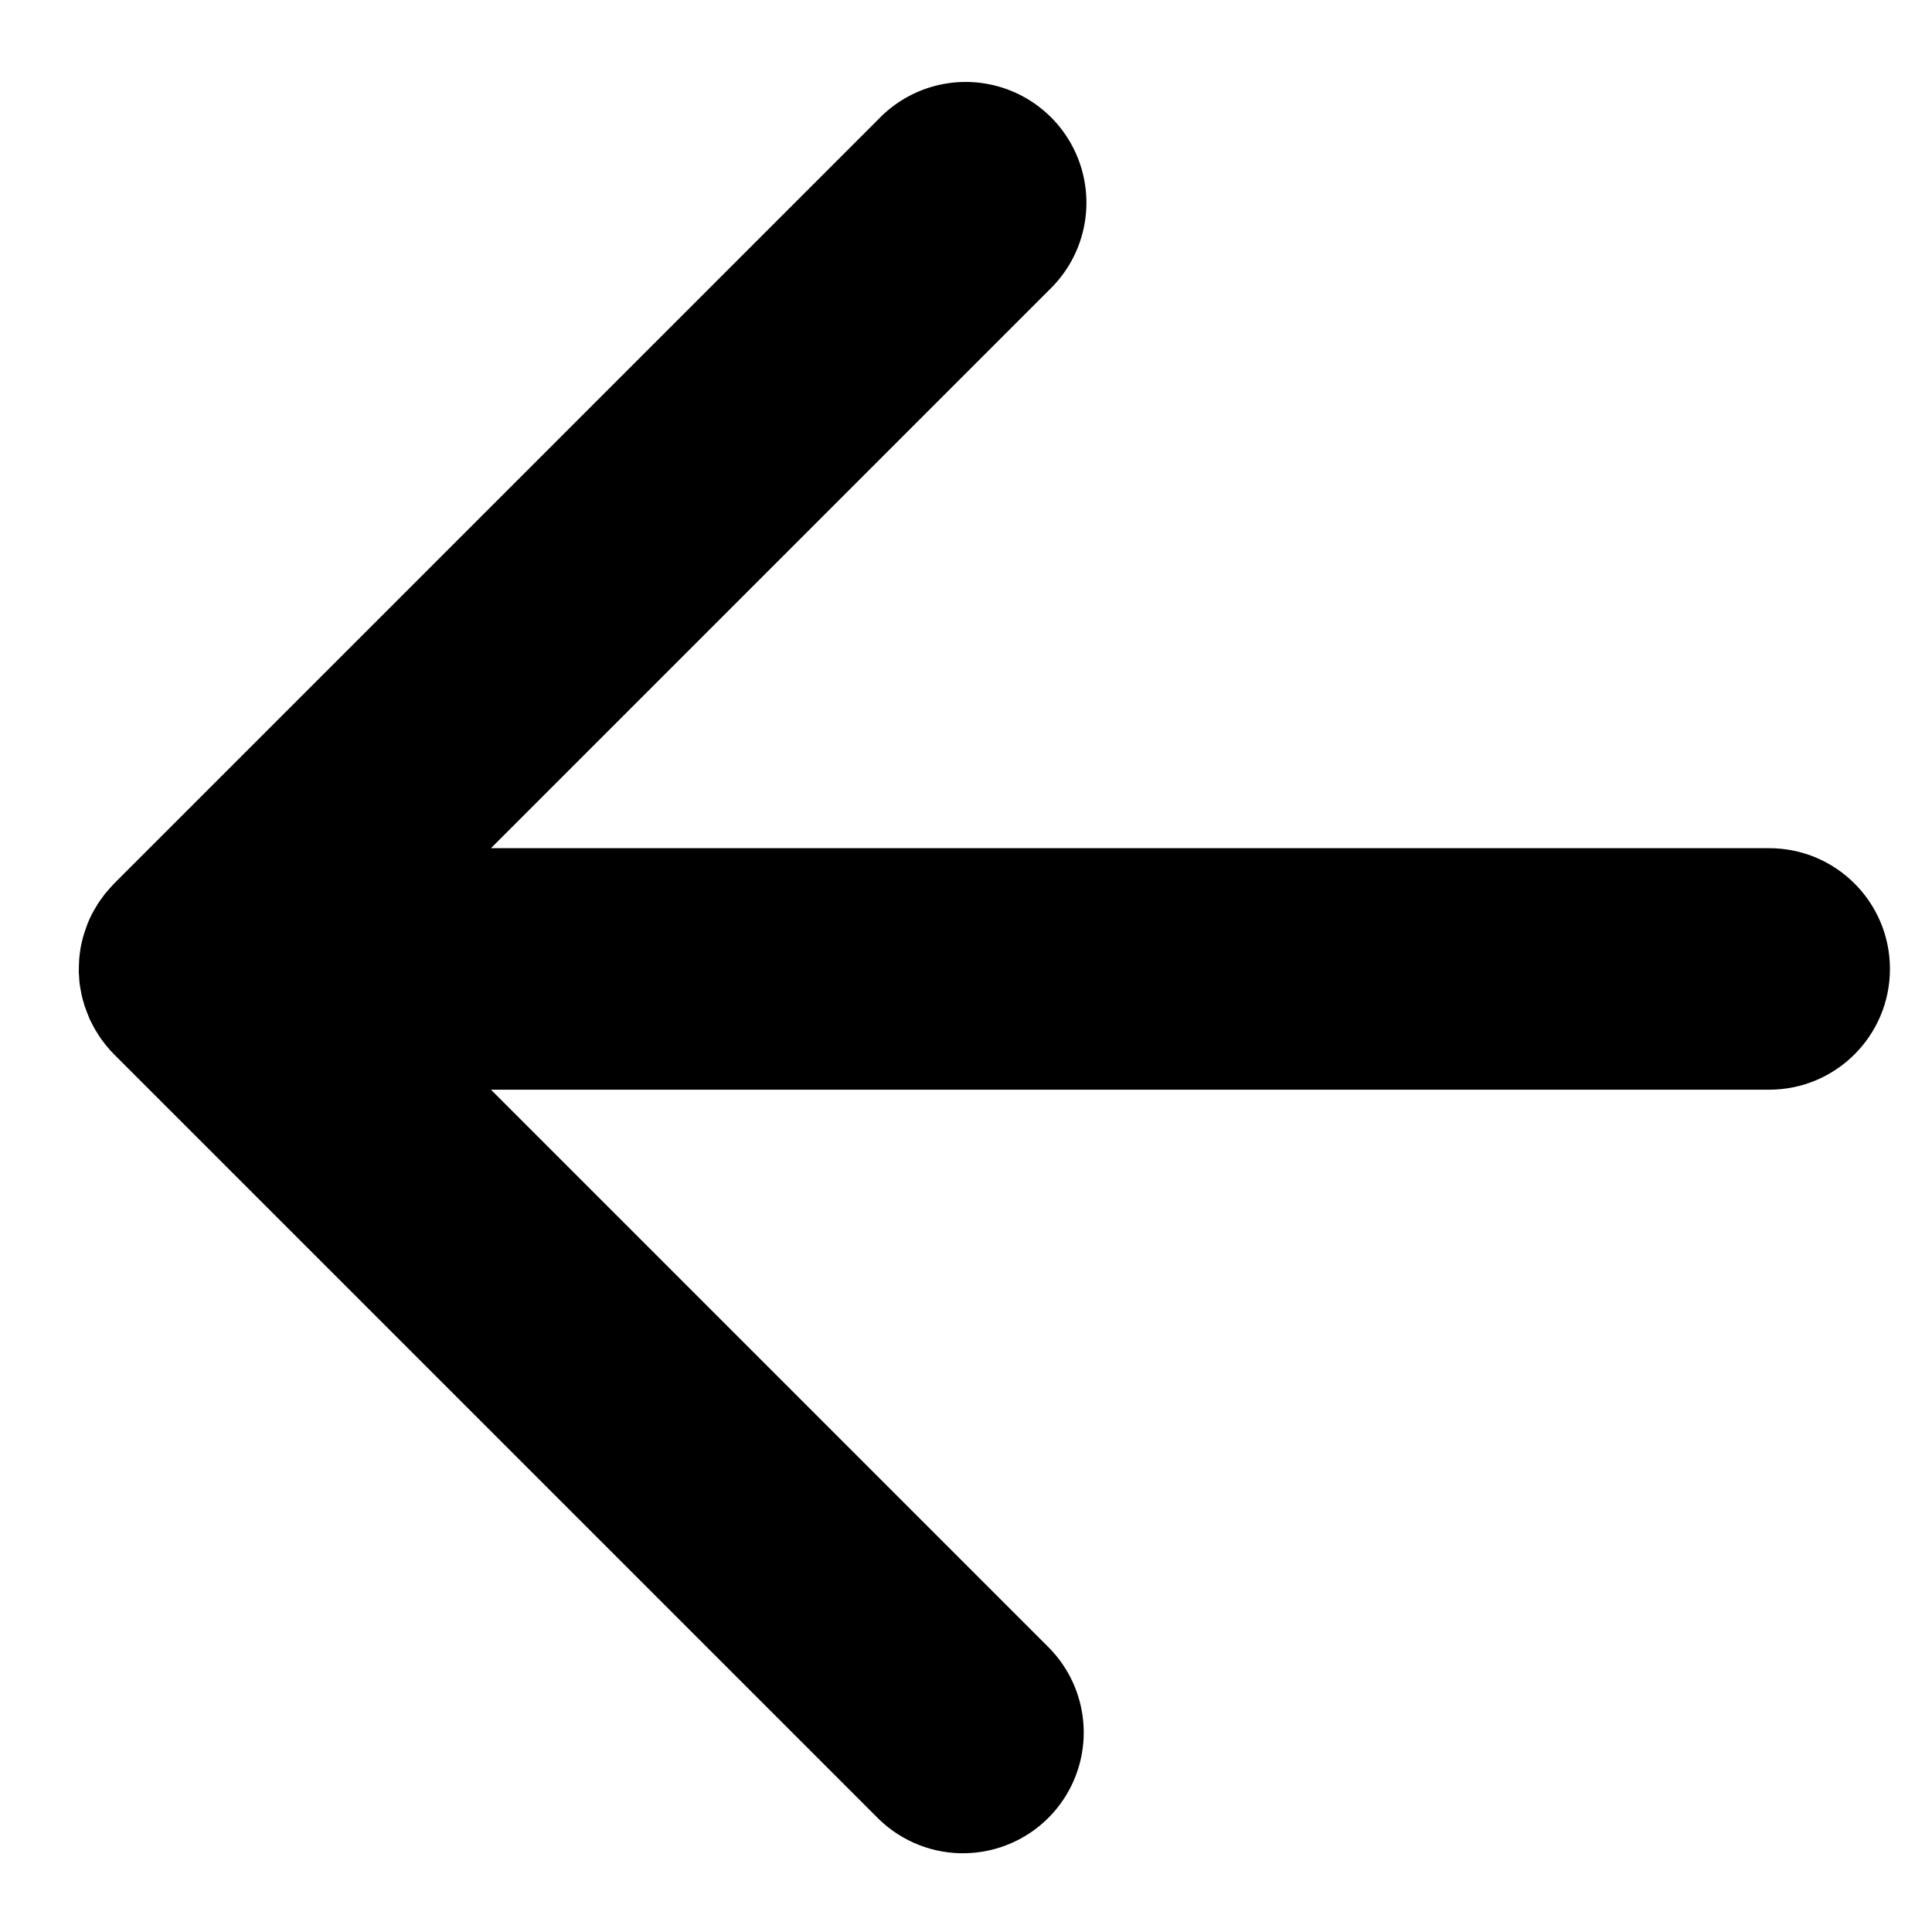
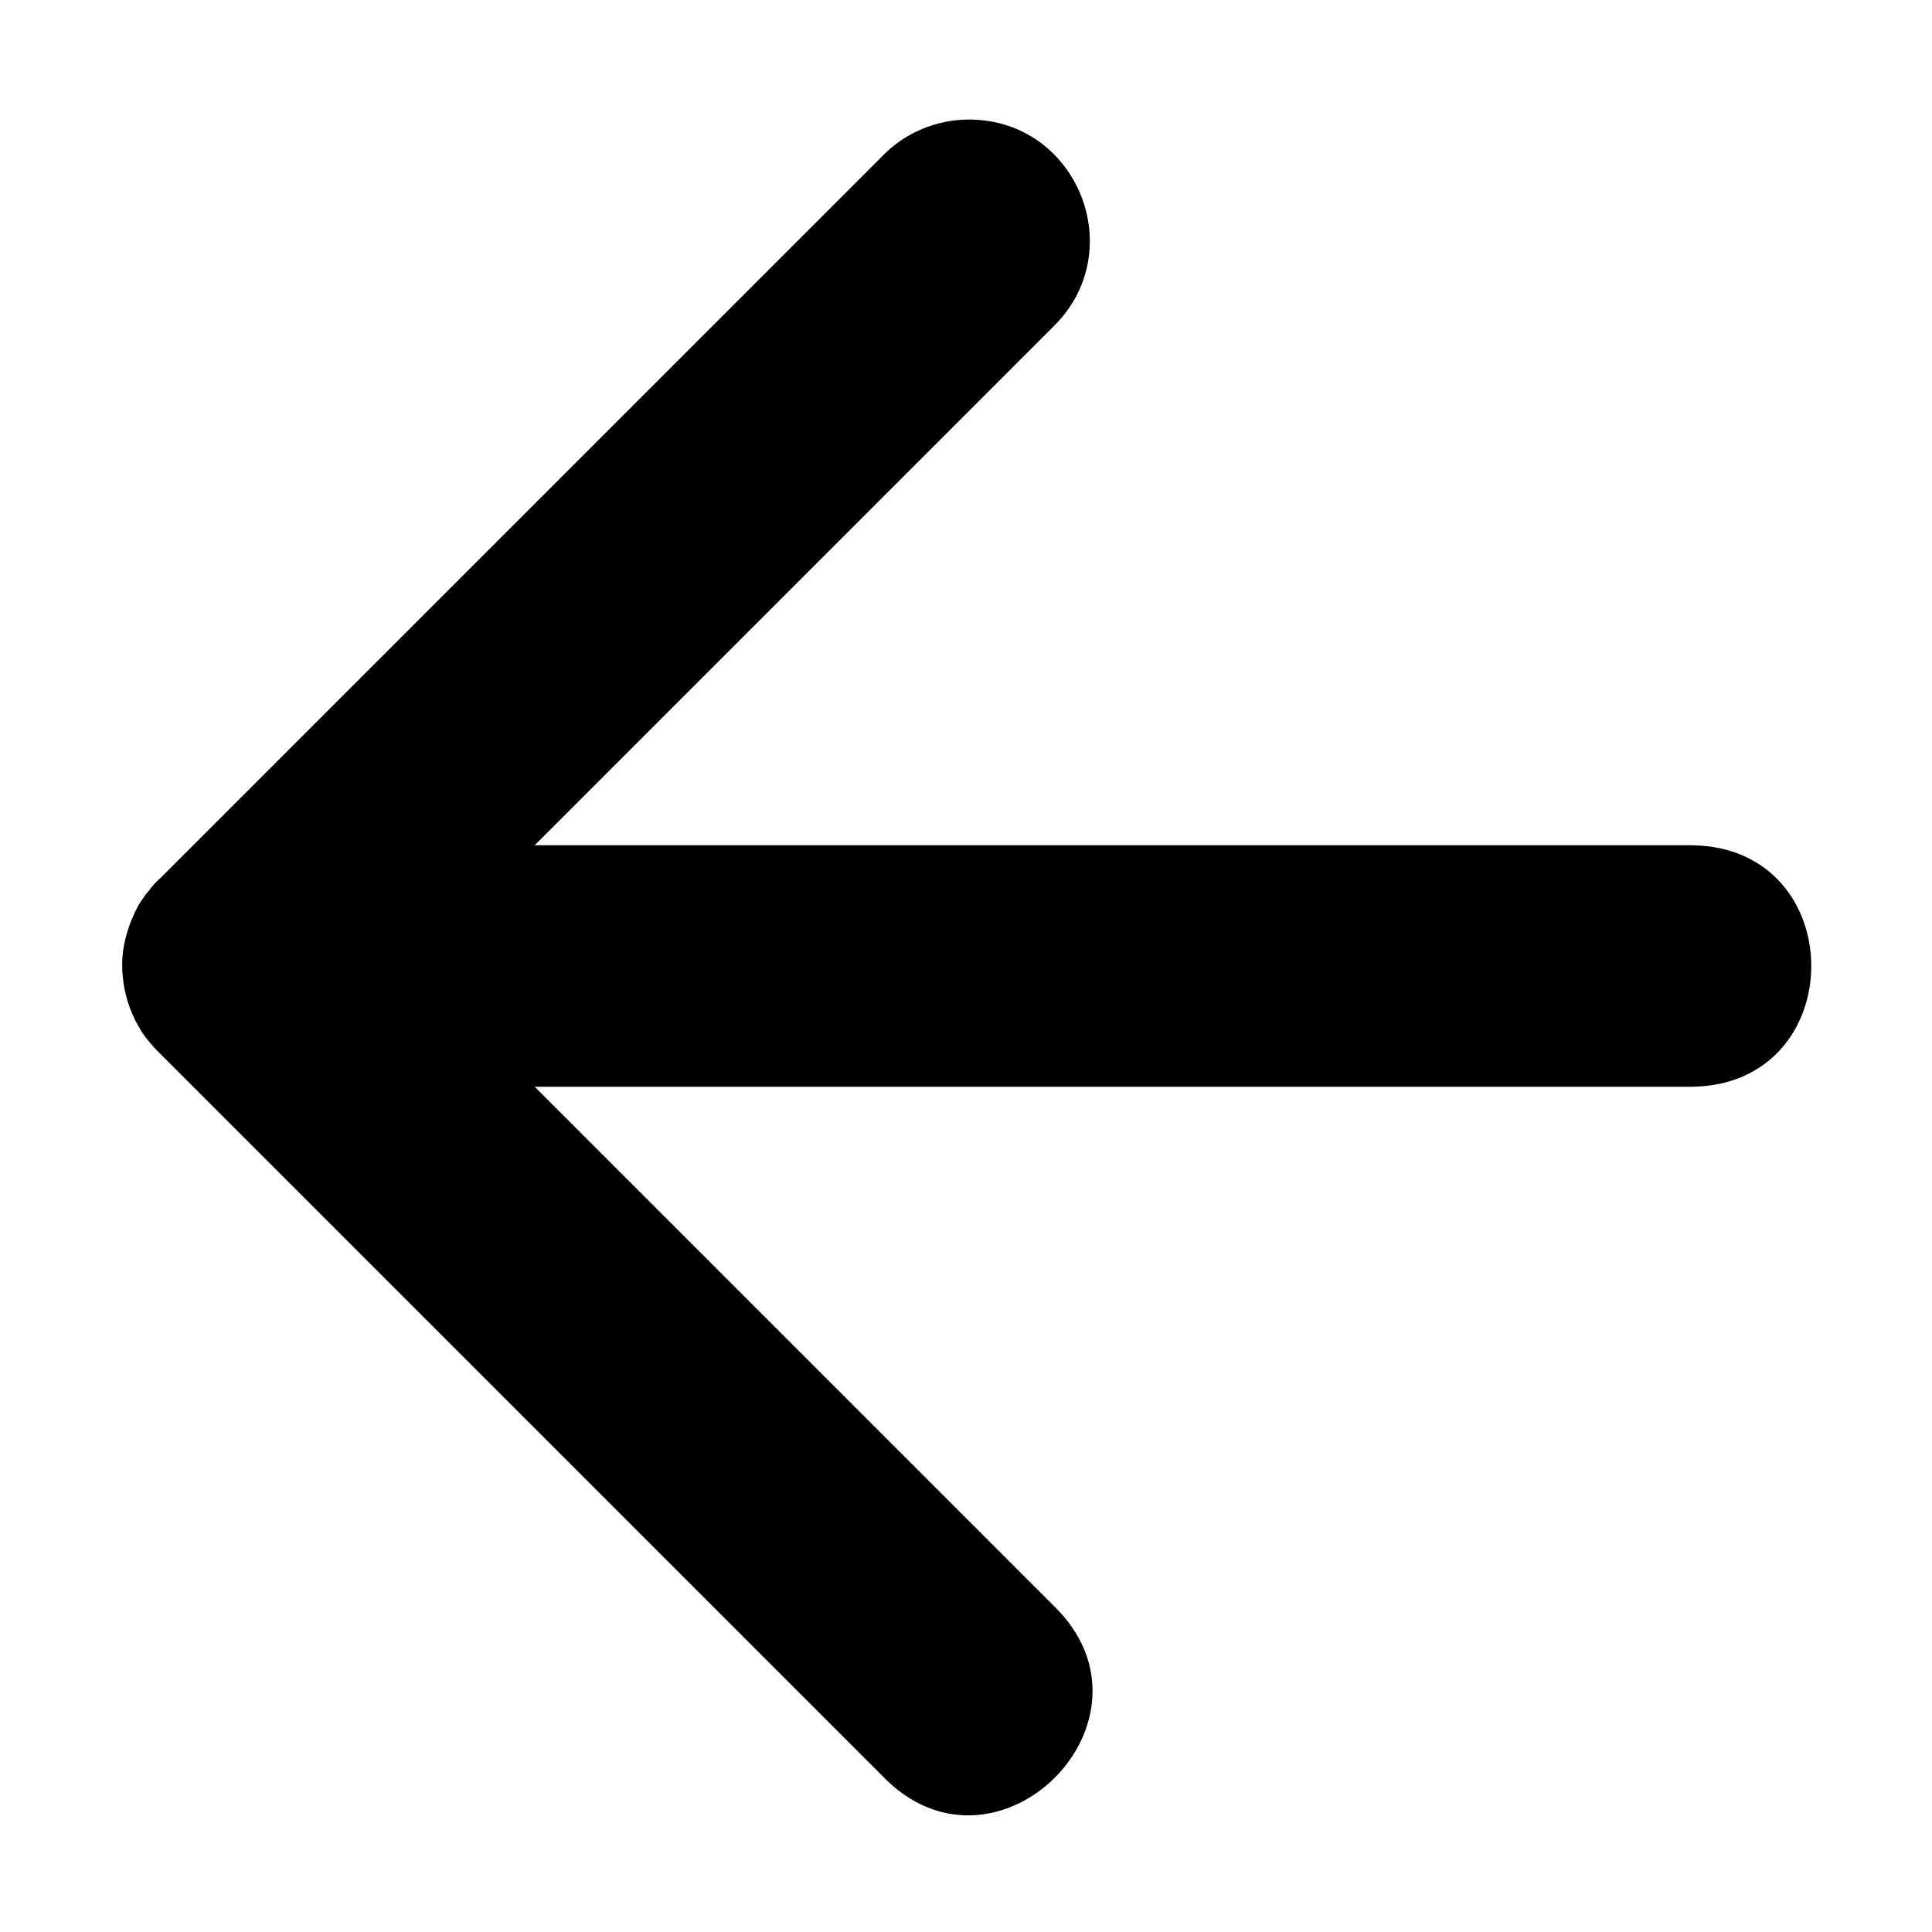
- <svg xmlns="http://www.w3.org/2000/svg" width="48" height="48" id="svg4152" version="1.1" viewBox="0 0 48 48">
+ <svg xmlns="http://www.w3.org/2000/svg" width="16" height="16" id="svg4152" version="1.1" viewBox="0 0 16 16">
  <defs id="defs4154" />
-   <g id="layer1" transform="translate(0,32)">
-     <path style="color:#000000;font-style:normal;font-variant:normal;font-weight:normal;font-stretch:normal;font-size:medium;line-height:normal;font-family:sans-serif;text-indent:0;text-align:start;text-decoration:none;text-decoration-line:none;text-decoration-style:solid;text-decoration-color:#000000;letter-spacing:normal;word-spacing:normal;text-transform:none;direction:ltr;block-progression:tb;writing-mode:lr-tb;baseline-shift:baseline;text-anchor:start;white-space:normal;clip-rule:nonzero;display:inline;overflow:visible;visibility:visible;opacity:1;isolation:auto;mix-blend-mode:normal;color-interpolation:sRGB;color-interpolation-filters:linearRGB;solid-color:#000000;solid-opacity:1;fill:#000000;fill-opacity:1;fill-rule:evenodd;stroke:none;stroke-width:6;stroke-linecap:round;stroke-linejoin:round;stroke-miterlimit:4;stroke-dasharray:none;stroke-dashoffset:0;stroke-opacity:1;color-rendering:auto;image-rendering:auto;shape-rendering:auto;text-rendering:auto;enable-background:accumulate" d="m 24.012,14.042 a 3,3 0 0 0 2.064,-5.09 l -13.879,-13.879 31.758,0 a 3,3 0 1 0 0,-6 l -31.758,0 13.879,-13.879 a 3,3 0 1 0 -4.242,-4.242 l -19,19 a 3,3 0 0 0 -0.012,0.014 3,3 0 0 0 -0.1,0.109 3,3 0 0 0 -0.107,0.125 3,3 0 0 0 -0.01,0.01 3,3 0 0 0 -0.043,0.061 3,3 0 0 0 -0.123,0.172 3,3 0 0 0 -0.008,0.01 3,3 0 0 0 -0.029,0.051 3,3 0 0 0 -0.117,0.205 3,3 0 0 0 -0.004,0.006 3,3 0 0 0 -0.105,0.232 3,3 0 0 0 -0.004,0.01 3,3 0 0 0 -0.059,0.168 3,3 0 0 0 -0.043,0.133 3,3 0 0 0 -0.021,0.082 3,3 0 0 0 -0.049,0.223 3,3 0 0 0 0,0.002 3,3 0 0 0 -0.004,0.027 3,3 0 0 0 -0.029,0.246 3,3 0 0 0 -0.006,0.137 3,3 0 0 0 -0.004,0.178 3,3 0 0 0 0,0.01 3,3 0 0 0 0.006,0.064 3,3 0 0 0 0.016,0.221 3,3 0 0 0 0.02,0.117 3,3 0 0 0 0.031,0.166 3,3 0 0 0 0.055,0.201 3,3 0 0 0 0.02,0.07 3,3 0 0 0 0.006,0.014 3,3 0 0 0 0.049,0.133 3,3 0 0 0 0.066,0.166 3,3 0 0 0 0.004,0.01 3,3 0 0 0 0.031,0.061 3,3 0 0 0 0.102,0.193 3,3 0 0 0 0.006,0.012 3,3 0 0 0 0.031,0.047 3,3 0 0 0 0.131,0.201 3,3 0 0 0 0.002,0.002 3,3 0 0 0 0.014,0.018 3,3 0 0 0 0.164,0.203 3,3 0 0 0 0.01,0.014 3,3 0 0 0 0.115,0.121 L 21.834,13.195 a 3,3 0 0 0 2.178,0.848 z" id="path4135" />
+   <g id="layer1">
+     <path style="color:#000000;font-style:normal;font-variant:normal;font-weight:normal;font-stretch:normal;font-size:medium;line-height:normal;font-family:sans-serif;text-indent:0;text-align:start;text-decoration:none;text-decoration-line:none;text-decoration-style:solid;text-decoration-color:#000000;letter-spacing:normal;word-spacing:normal;text-transform:none;direction:ltr;block-progression:tb;writing-mode:lr-tb;baseline-shift:baseline;text-anchor:start;white-space:normal;clip-rule:nonzero;display:inline;overflow:visible;visibility:visible;opacity:1;isolation:auto;mix-blend-mode:normal;color-interpolation:sRGB;color-interpolation-filters:linearRGB;solid-color:#000000;solid-opacity:1;fill:#000000;fill-opacity:1;fill-rule:evenodd;stroke:none;stroke-width:2;stroke-linecap:round;stroke-linejoin:round;stroke-miterlimit:4;stroke-dasharray:none;stroke-dashoffset:0;stroke-opacity:1;color-rendering:auto;image-rendering:auto;shape-rendering:auto;text-rendering:auto;enable-background:accumulate" d="M 8.024,0.99 C 8.921,0.99 9.364,2.081 8.721,2.707 L 4.428,7 14.014,7 c 1.315,0.019 1.315,1.981 0,2 l -9.586,0 4.293,4.293 c 0.982,0.943 -0.472,2.396 -1.414,1.414 l -6,-6 -0.01,-0.01 c -0.02,-0.021 -0.039,-0.042 -0.057,-0.064 l -0.01,-0.012 c -0.018,-0.022 -0.035,-0.045 -0.051,-0.068 l -0.008,-0.012 c -0.005,-0.008 -0.009,-0.017 -0.014,-0.025 -0.012,-0.02 -0.024,-0.041 -0.035,-0.062 -0.013,-0.026 -0.025,-0.052 -0.035,-0.078 l -0.006,-0.014 c -0.01,-0.026 -0.019,-0.053 -0.027,-0.08 l -0.004,-0.014 c -0.008,-0.028 -0.014,-0.056 -0.02,-0.084 l -0.002,-0.014 c -0.005,-0.028 -0.009,-0.056 -0.012,-0.084 l 0,-0.002 c -0.003,-0.029 -0.004,-0.057 -0.004,-0.086 l 0,-0.014 0,-0.014 c 7.315e-4,-0.029 0.003,-0.057 0.006,-0.086 l 0.002,-0.014 c 0.004,-0.028 0.009,-0.056 0.016,-0.084 0.005,-0.02 0.01,-0.041 0.016,-0.061 0.005,-0.017 0.01,-0.034 0.016,-0.051 0.009,-0.026 0.02,-0.053 0.031,-0.078 l 0.006,-0.014 c 0.011,-0.026 0.024,-0.051 0.037,-0.076 l 0.008,-0.014 c 0.015,-0.024 0.03,-0.048 0.047,-0.07 l 0.008,-0.012 c 0.006,-0.008 0.013,-0.016 0.02,-0.023 0.014,-0.019 0.028,-0.037 0.043,-0.055 l 0.012,-0.014 c 0.009,-0.009 0.018,-0.018 0.027,-0.027 L 1.329,7.271 7.307,1.293 C 7.495,1.099 7.754,0.99 8.024,0.99 Z" id="path4136" />
  </g>
</svg>
